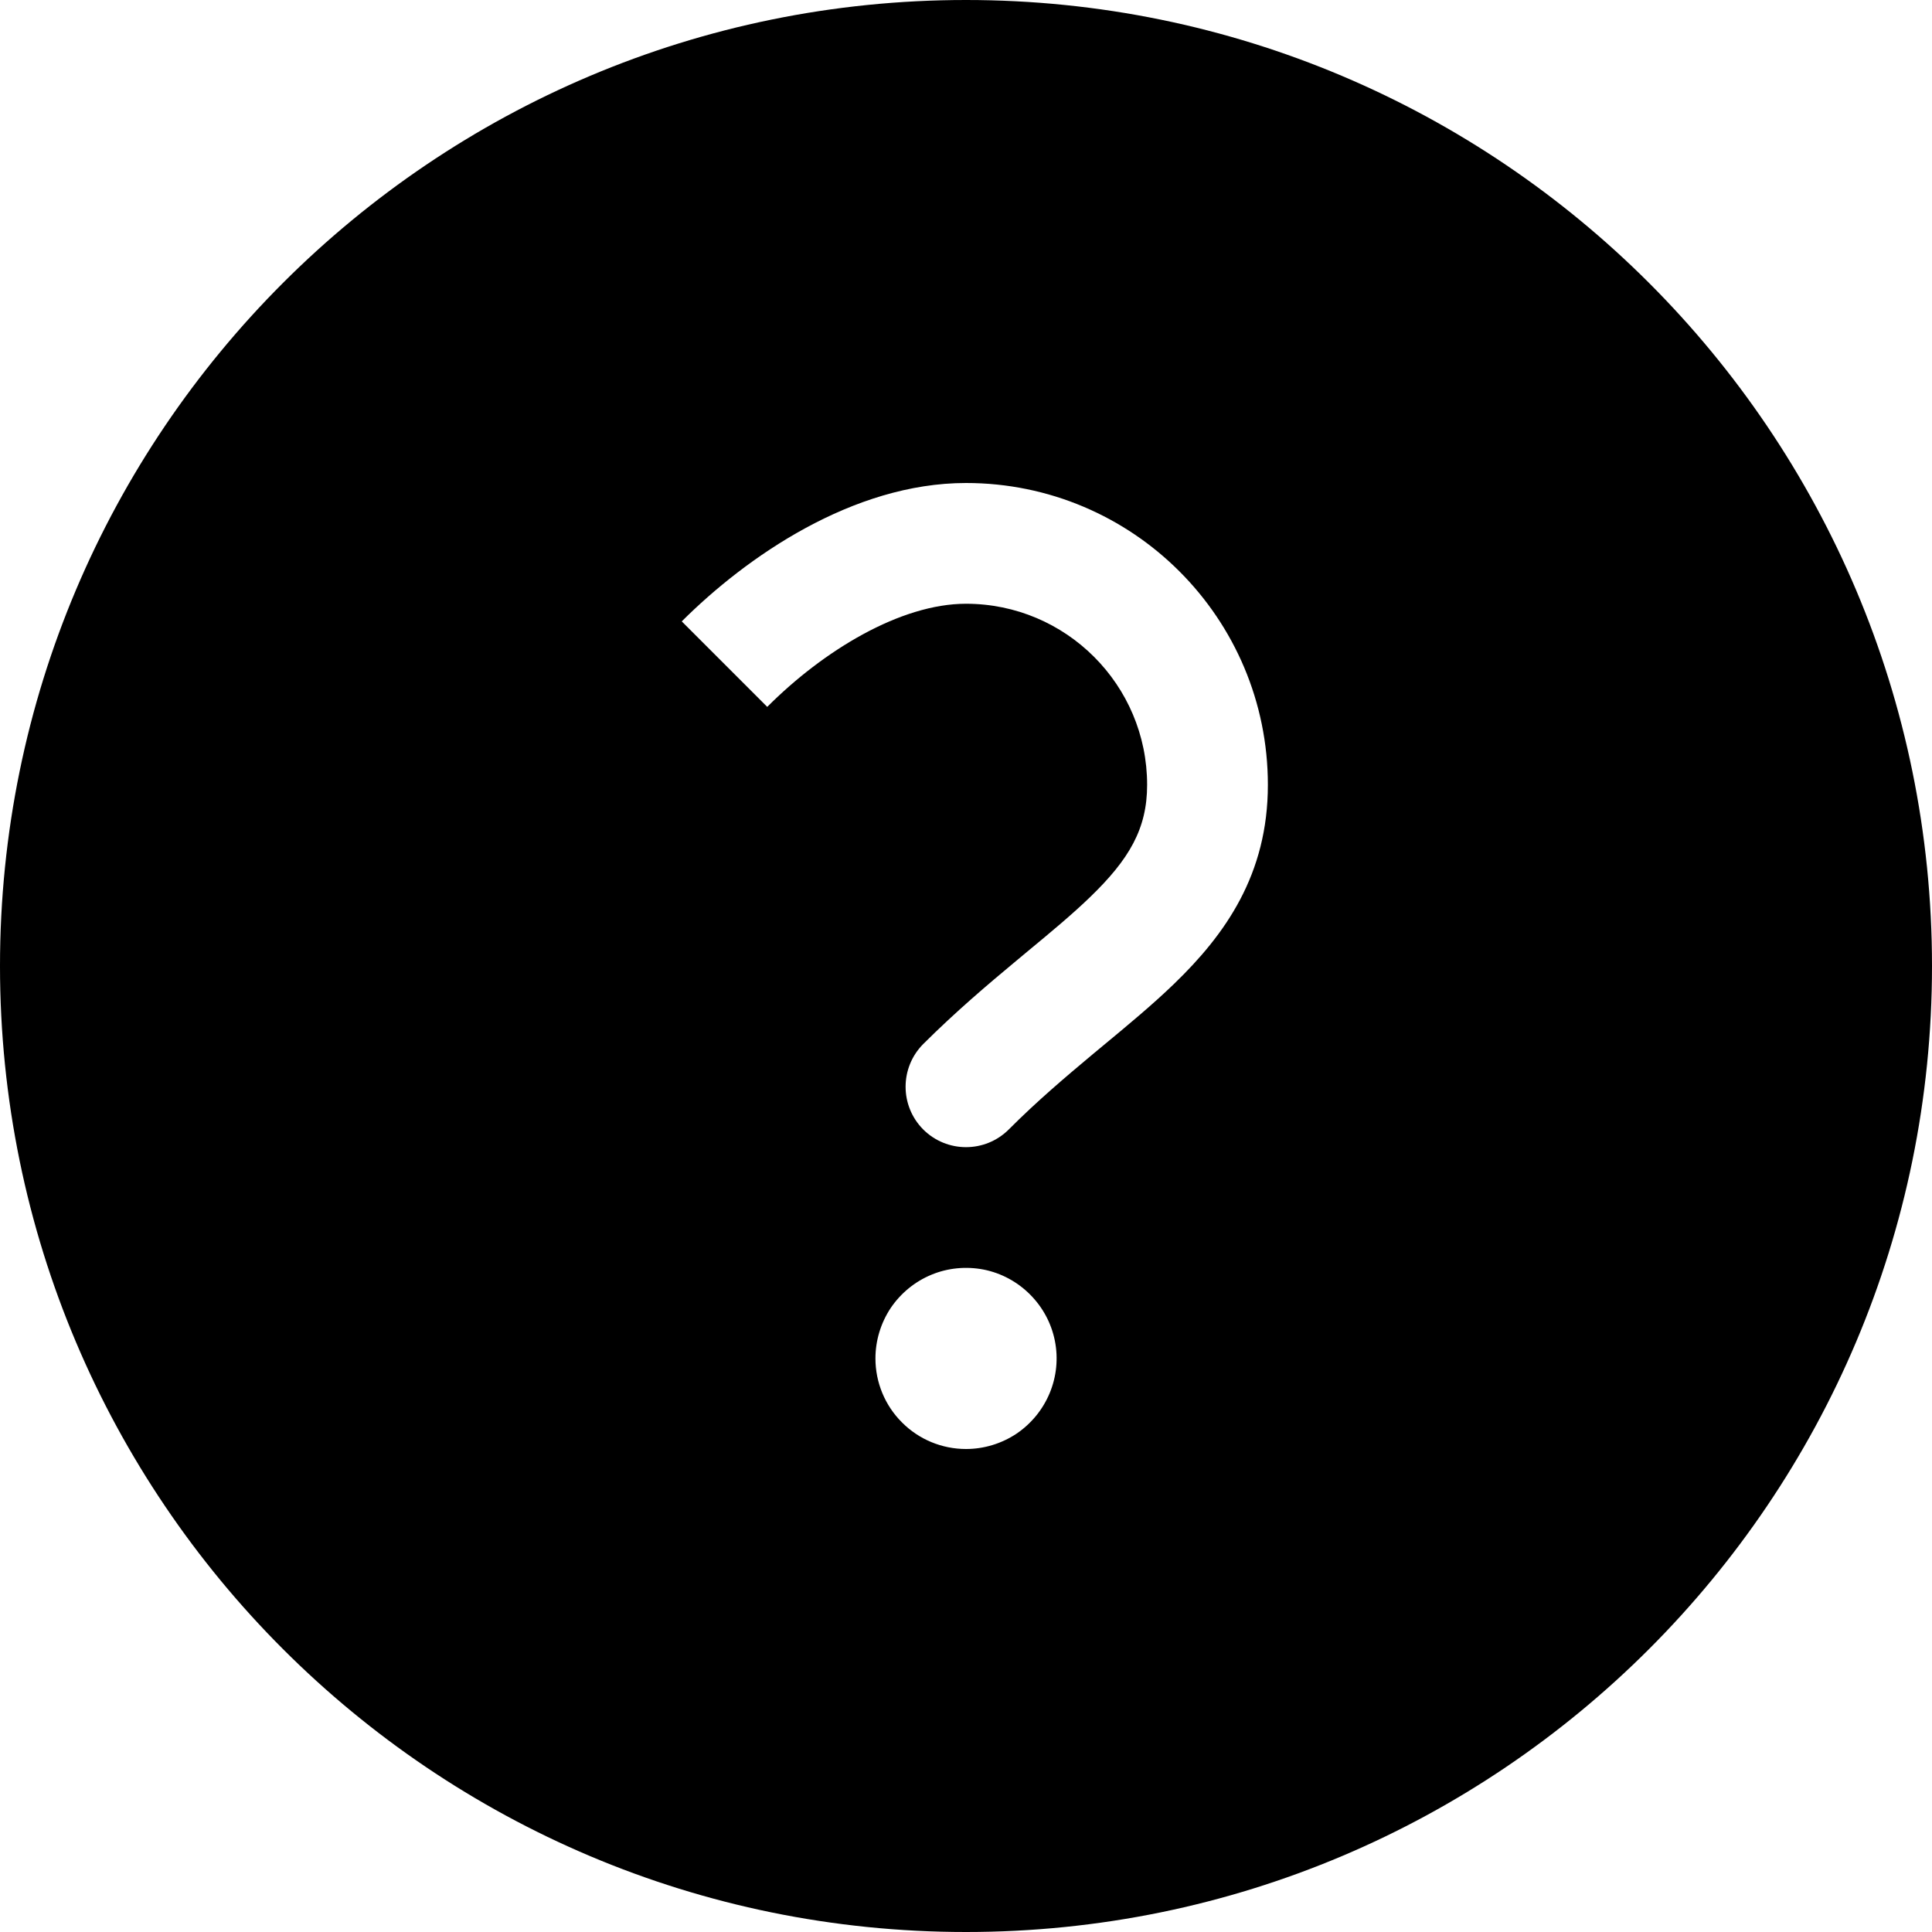
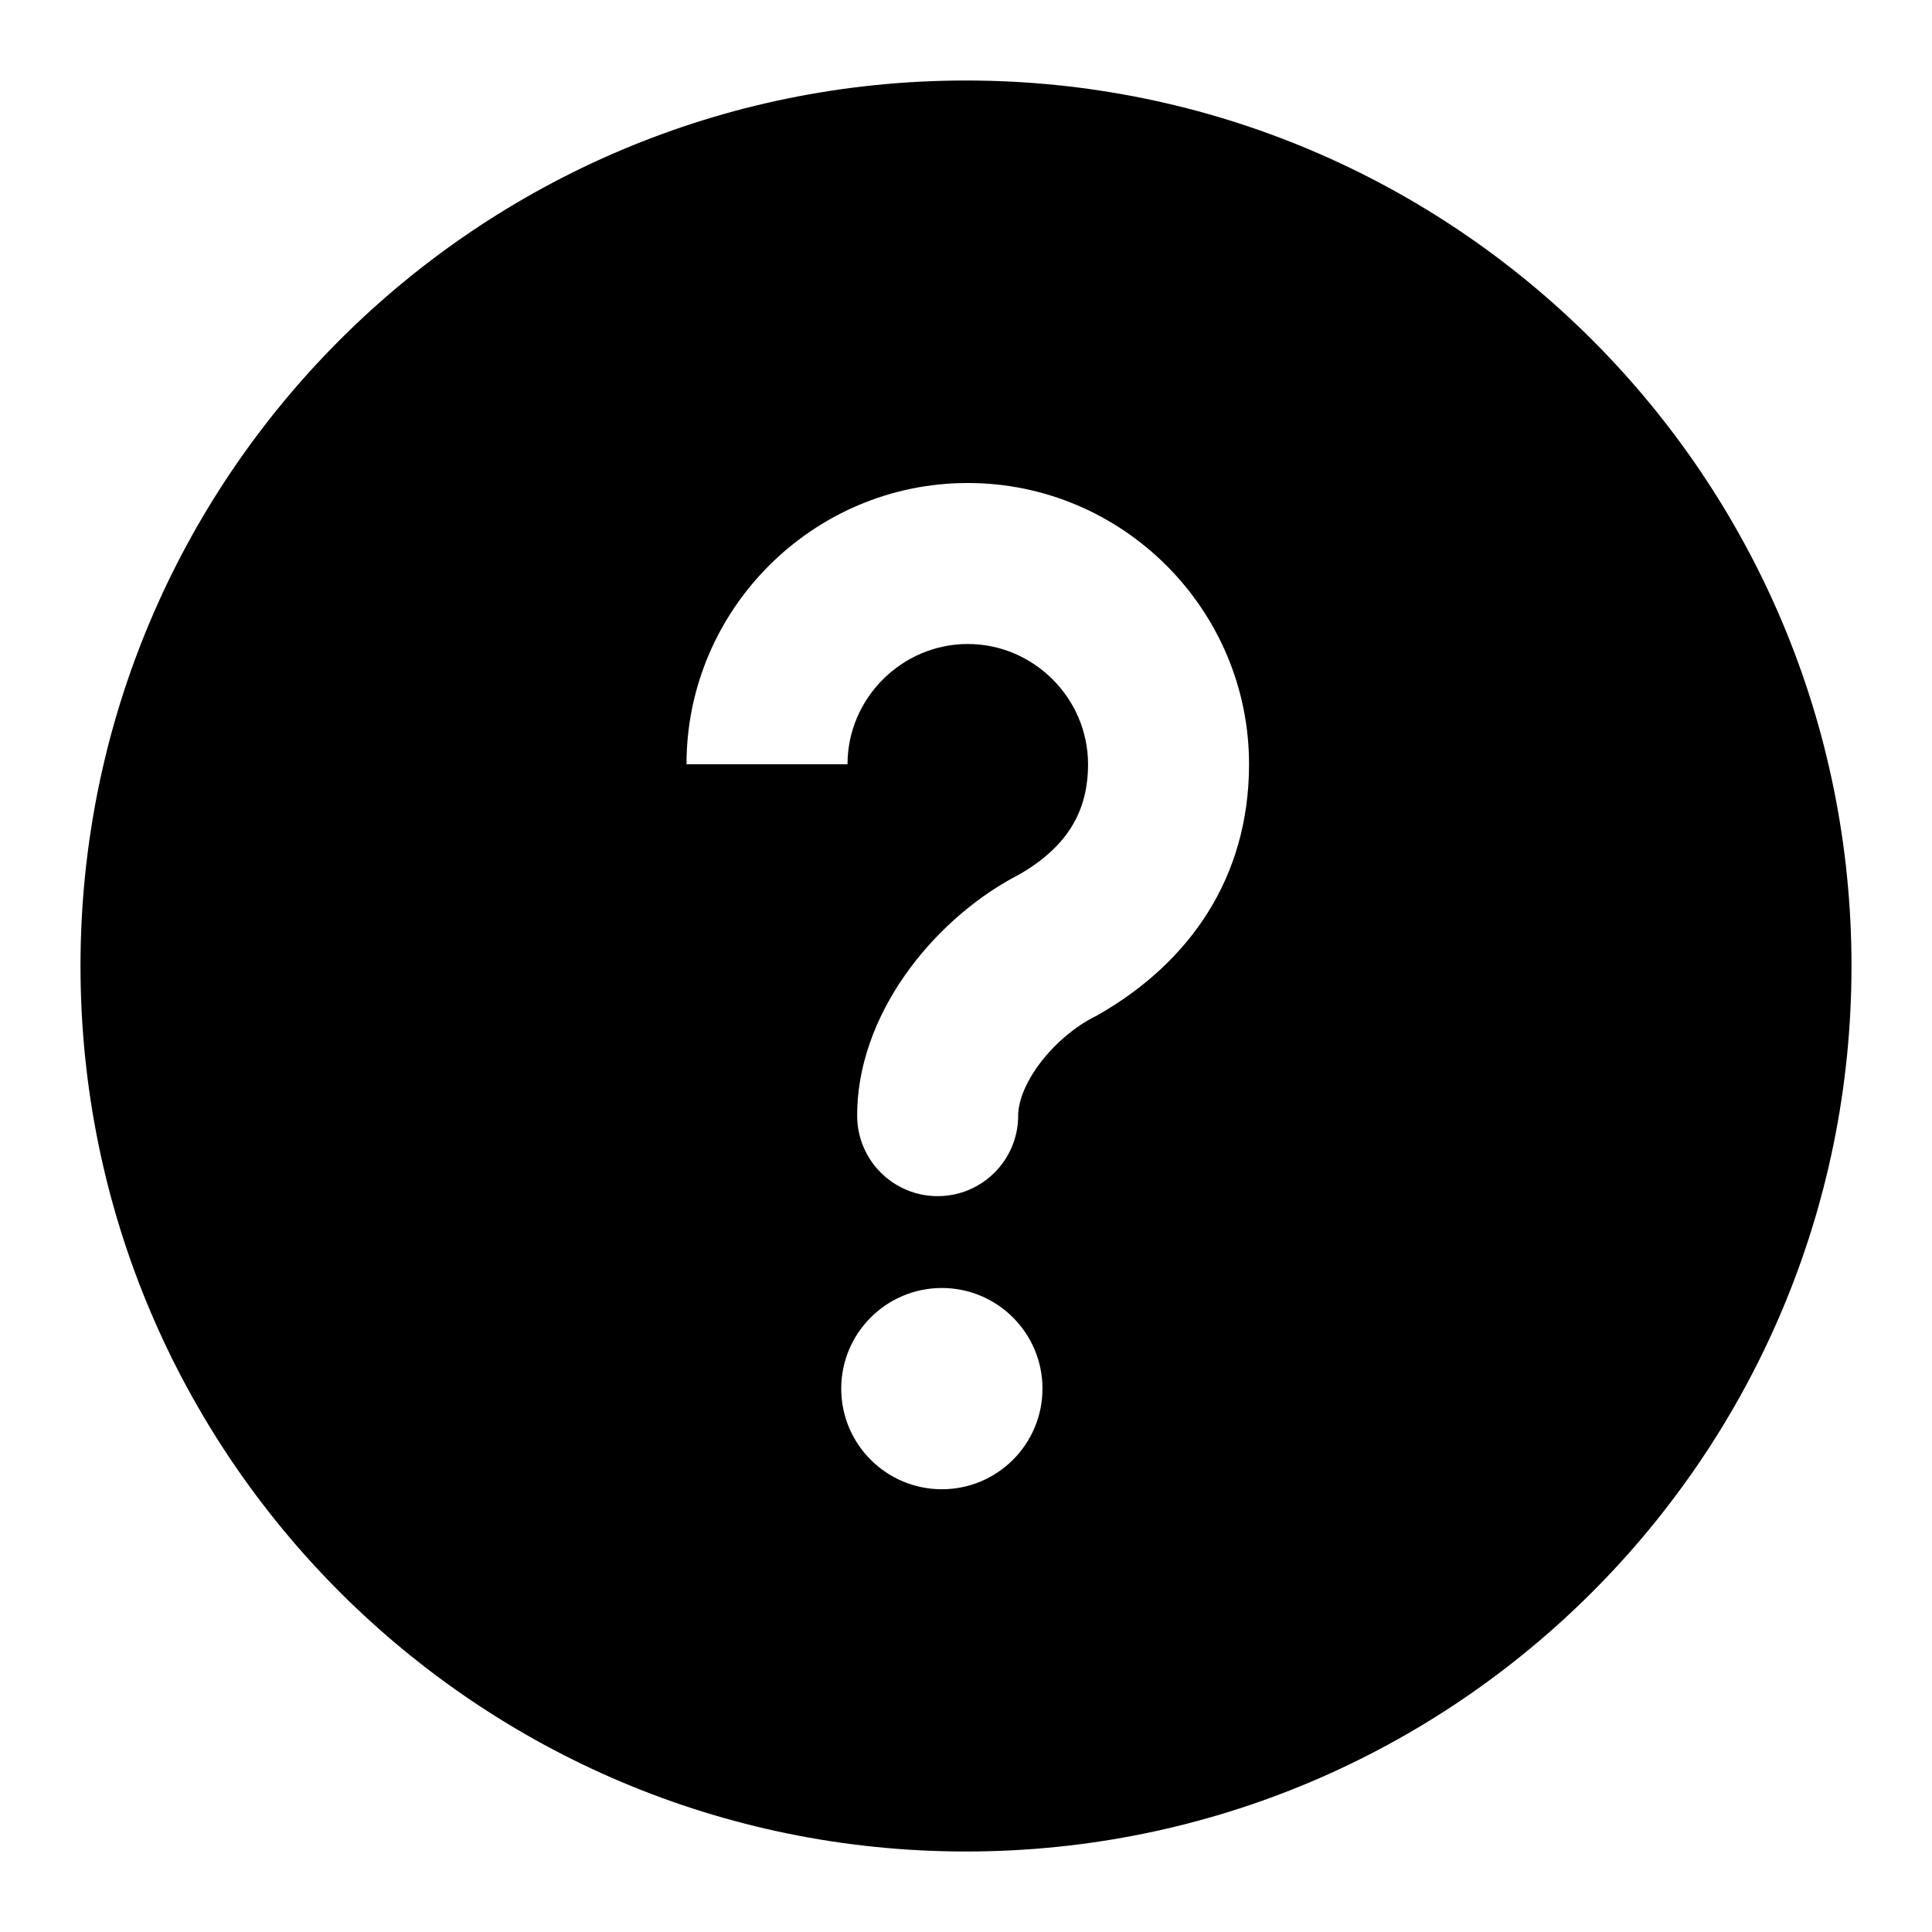
- <svg xmlns="http://www.w3.org/2000/svg" viewBox="0 0 16 16" fill="none">
-   <path fill-rule="evenodd" clip-rule="evenodd" d="M16 8C16 12.418 12.418 16 8 16C3.582 16 0 12.418 0 8C0 3.582 3.582 0 8 0C12.418 0 16 3.582 16 8ZM8 5C7.458 5 6.82 5.387 6.354 5.854L5.646 5.146C6.18 4.613 7.061 4 8 4C9.381 4 10.5 5.119 10.5 6.5C10.5 7.242 10.148 7.738 9.722 8.149C9.544 8.321 9.341 8.489 9.142 8.654L9.142 8.654L9.054 8.727C8.822 8.921 8.586 9.121 8.354 9.354C8.158 9.549 7.842 9.549 7.646 9.354C7.451 9.158 7.451 8.842 7.646 8.646C7.914 8.379 8.178 8.155 8.415 7.958L8.505 7.883L8.505 7.883C8.708 7.715 8.879 7.573 9.028 7.429C9.352 7.116 9.5 6.863 9.5 6.5C9.5 5.672 8.828 5 8 5ZM8 12C8.148 12 8.293 11.956 8.417 11.874C8.54 11.791 8.636 11.674 8.693 11.537C8.75 11.4 8.765 11.249 8.736 11.104C8.707 10.958 8.635 10.825 8.53 10.72C8.425 10.615 8.292 10.543 8.146 10.514C8.001 10.486 7.85 10.5 7.713 10.557C7.576 10.614 7.459 10.71 7.376 10.833C7.294 10.957 7.25 11.102 7.25 11.25C7.25 11.449 7.329 11.64 7.47 11.78C7.61 11.921 7.801 12 8 12Z" fill="currentColor" />
+ <svg xmlns="http://www.w3.org/2000/svg" viewBox="0 0 24 24" fill="none">
+   <path fill-rule="evenodd" clip-rule="evenodd" d="M23 12C23 18.075 18.075 23 12 23C5.925 23 1 18.075 1 12C1 5.925 5.925 1 12 1C18.075 1 23 5.925 23 12ZM12.022 8C11.203 8 10.528 8.675 10.528 9.494H8.528C8.528 7.57 10.098 6 12.022 6C13.946 6 15.516 7.57 15.516 9.494C15.516 10.9 14.78 11.956 13.641 12.607L13.617 12.621L13.592 12.633C13.364 12.748 13.108 12.956 12.916 13.212C12.721 13.472 12.648 13.703 12.648 13.859C12.648 14.411 12.2 14.859 11.648 14.859C11.096 14.859 10.648 14.411 10.648 13.859C10.648 13.142 10.95 12.5 11.316 12.012C11.678 11.529 12.159 11.12 12.669 10.859C13.261 10.514 13.516 10.077 13.516 9.494C13.516 8.675 12.842 8 12.022 8ZM11.7 18.5C12.39 18.5 12.95 17.94 12.95 17.25C12.95 16.56 12.39 16 11.7 16C11.01 16 10.45 16.56 10.45 17.25C10.45 17.94 11.01 18.5 11.7 18.5Z" fill="currentColor" />
</svg>
